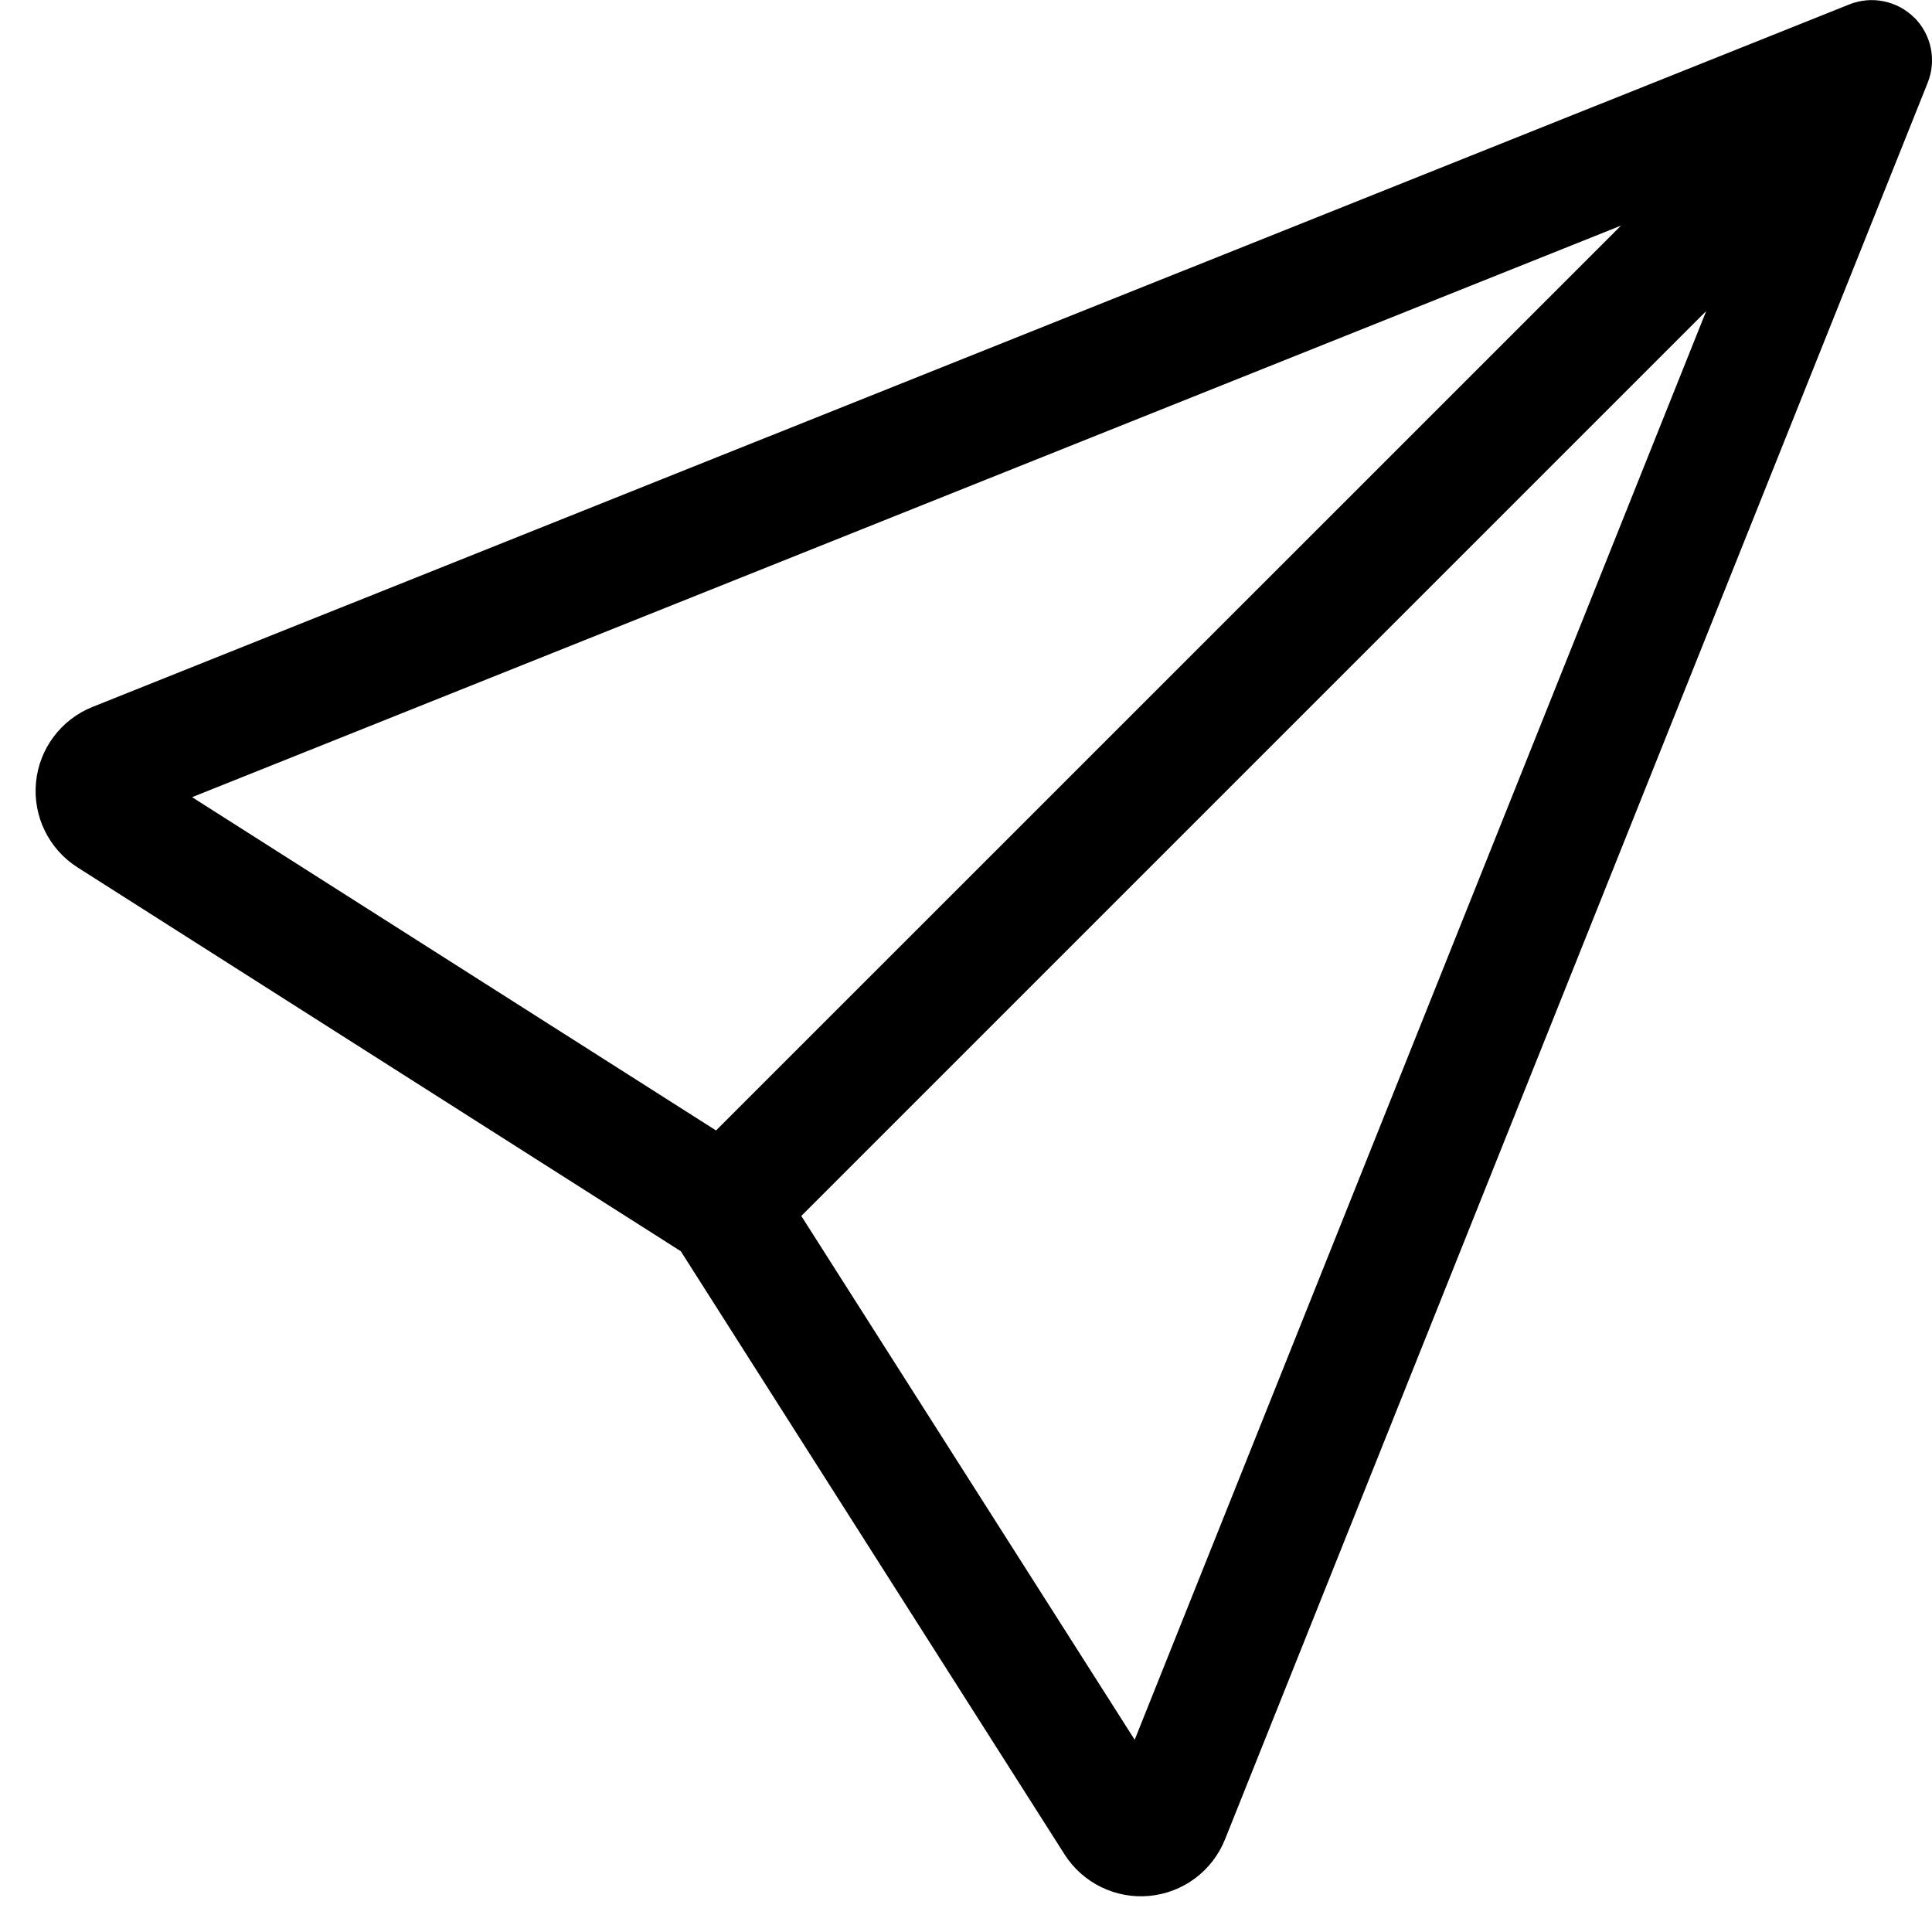
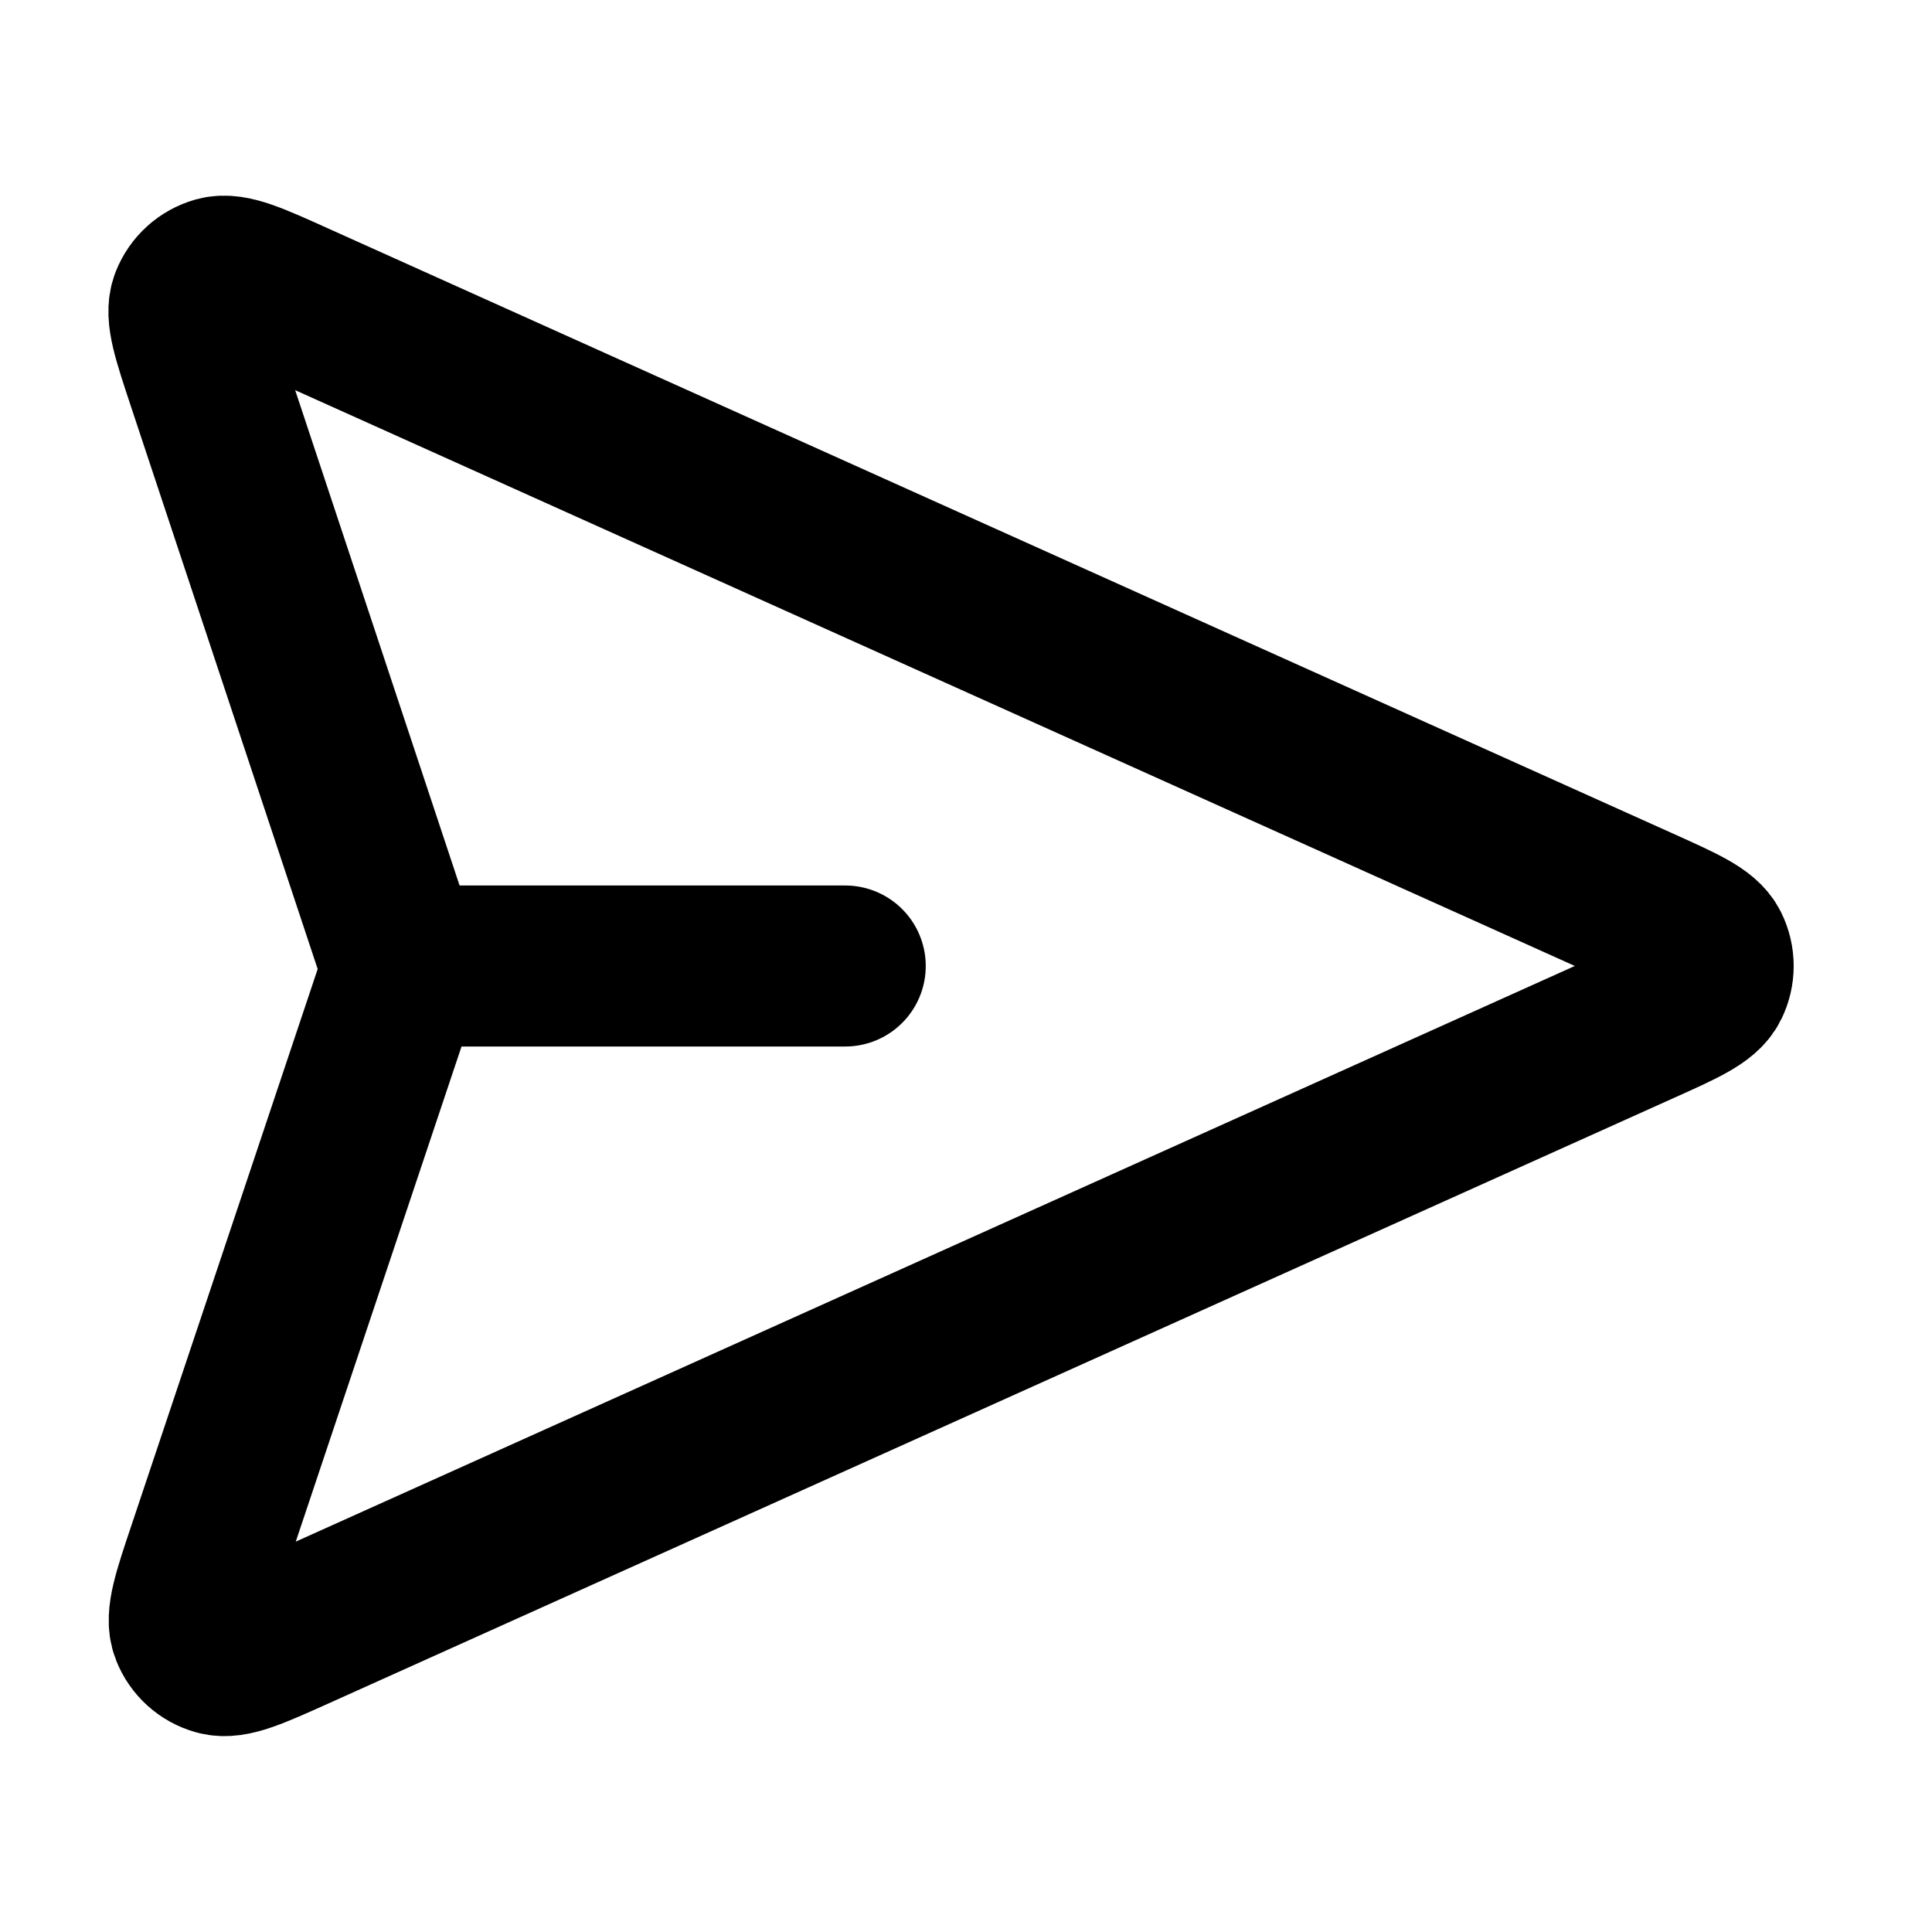
- <svg xmlns="http://www.w3.org/2000/svg" width="16" height="16" fill="currentColor" class="bi bi-send" viewBox="0 0 16 16">
-   <path d="M15.854.146a.5.5 0 0 1 .11.54l-5.819 14.547a.75.75 0 0 1-1.329.124l-3.178-4.995L.643 7.184a.75.75 0 0 1 .124-1.33L15.314.037a.5.5 0 0 1 .54.11ZM6.636 10.07l2.761 4.338L14.13 2.576 6.636 10.07Zm6.787-8.201L1.591 6.602l4.339 2.76 7.494-7.493Z" />
+ <svg xmlns="http://www.w3.org/2000/svg" width="800px" height="800px" viewBox="0 0 24 24" fill="none">
+   <path d="M10.5 12H5M4.916 12.291L2.581 19.266C2.397 19.814 2.306 20.088 2.372 20.257C2.429 20.403 2.551 20.514 2.703 20.556C2.877 20.605 3.141 20.487 3.668 20.25L20.379 12.729C20.894 12.498 21.151 12.382 21.23 12.221C21.299 12.082 21.299 11.918 21.23 11.778C21.151 11.617 20.894 11.502 20.379 11.27L3.662 3.748C3.137 3.511 2.874 3.393 2.7 3.441C2.548 3.484 2.426 3.594 2.368 3.741C2.302 3.909 2.393 4.182 2.574 4.729L4.916 11.785C4.948 11.879 4.963 11.926 4.969 11.974C4.975 12.017 4.975 12.06 4.969 12.102C4.963 12.151 4.947 12.197 4.916 12.291Z" stroke="#000000" stroke-width="2" stroke-linecap="round" stroke-linejoin="round" />
</svg>
